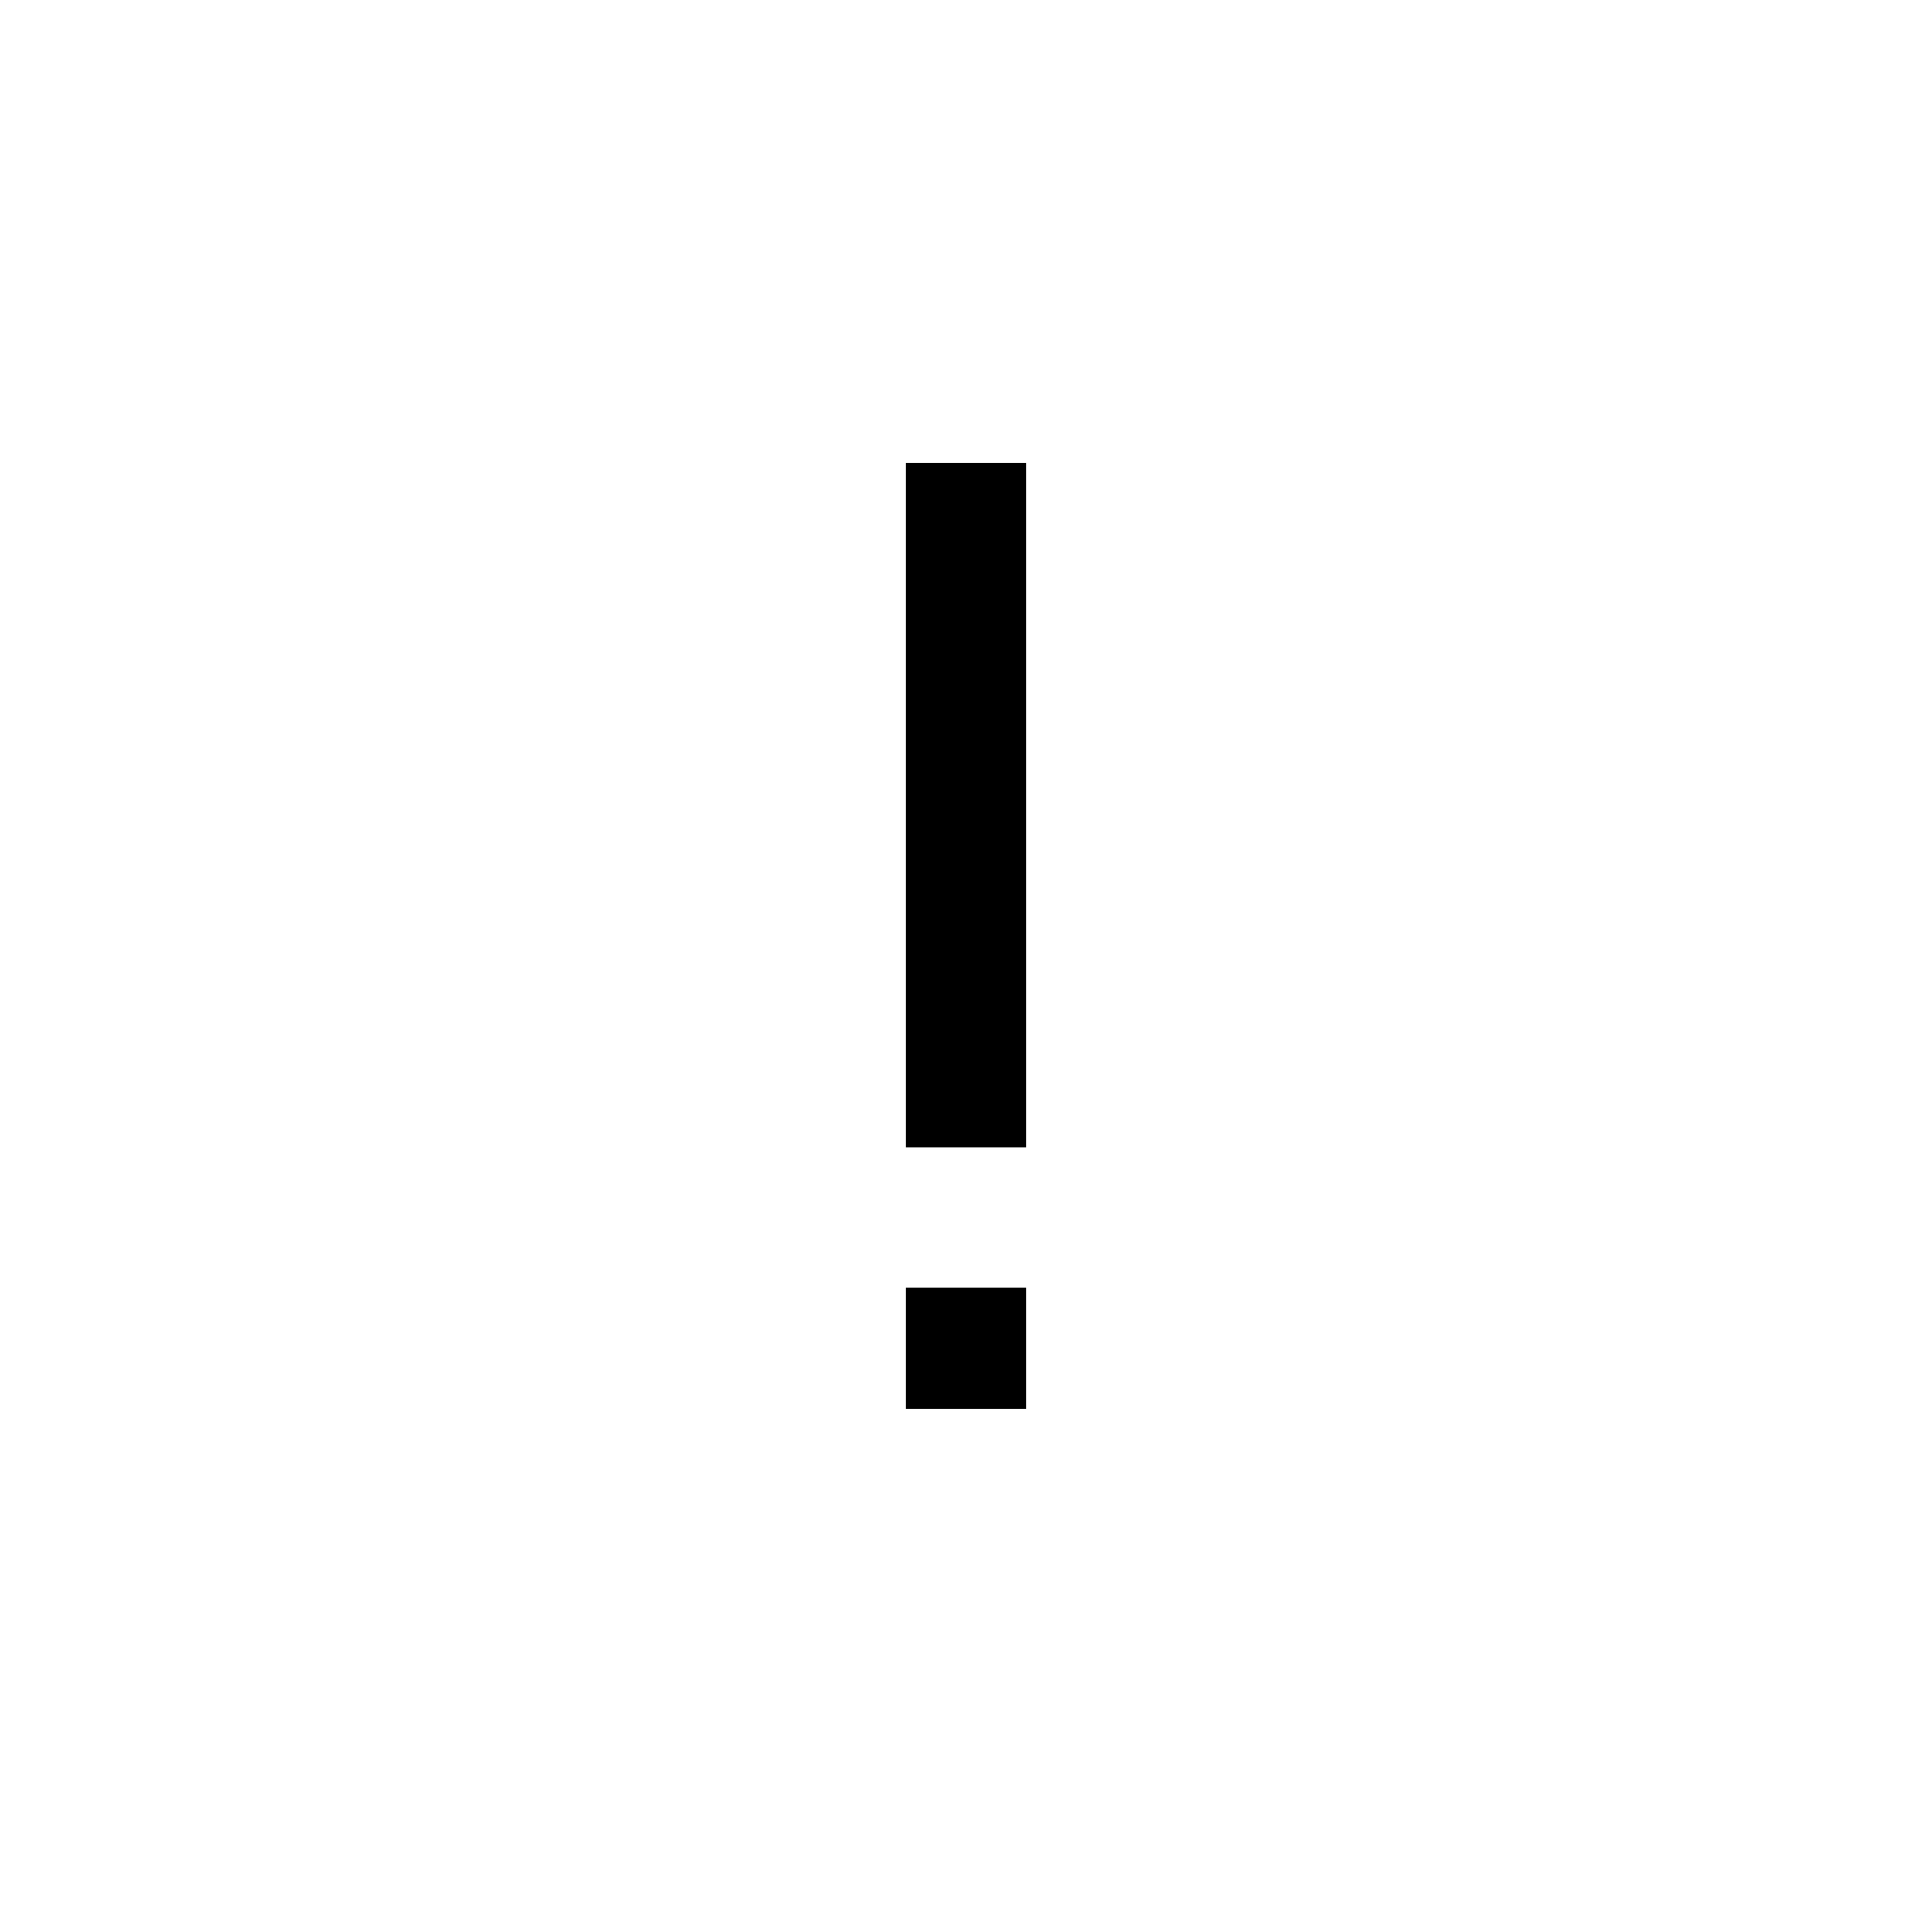
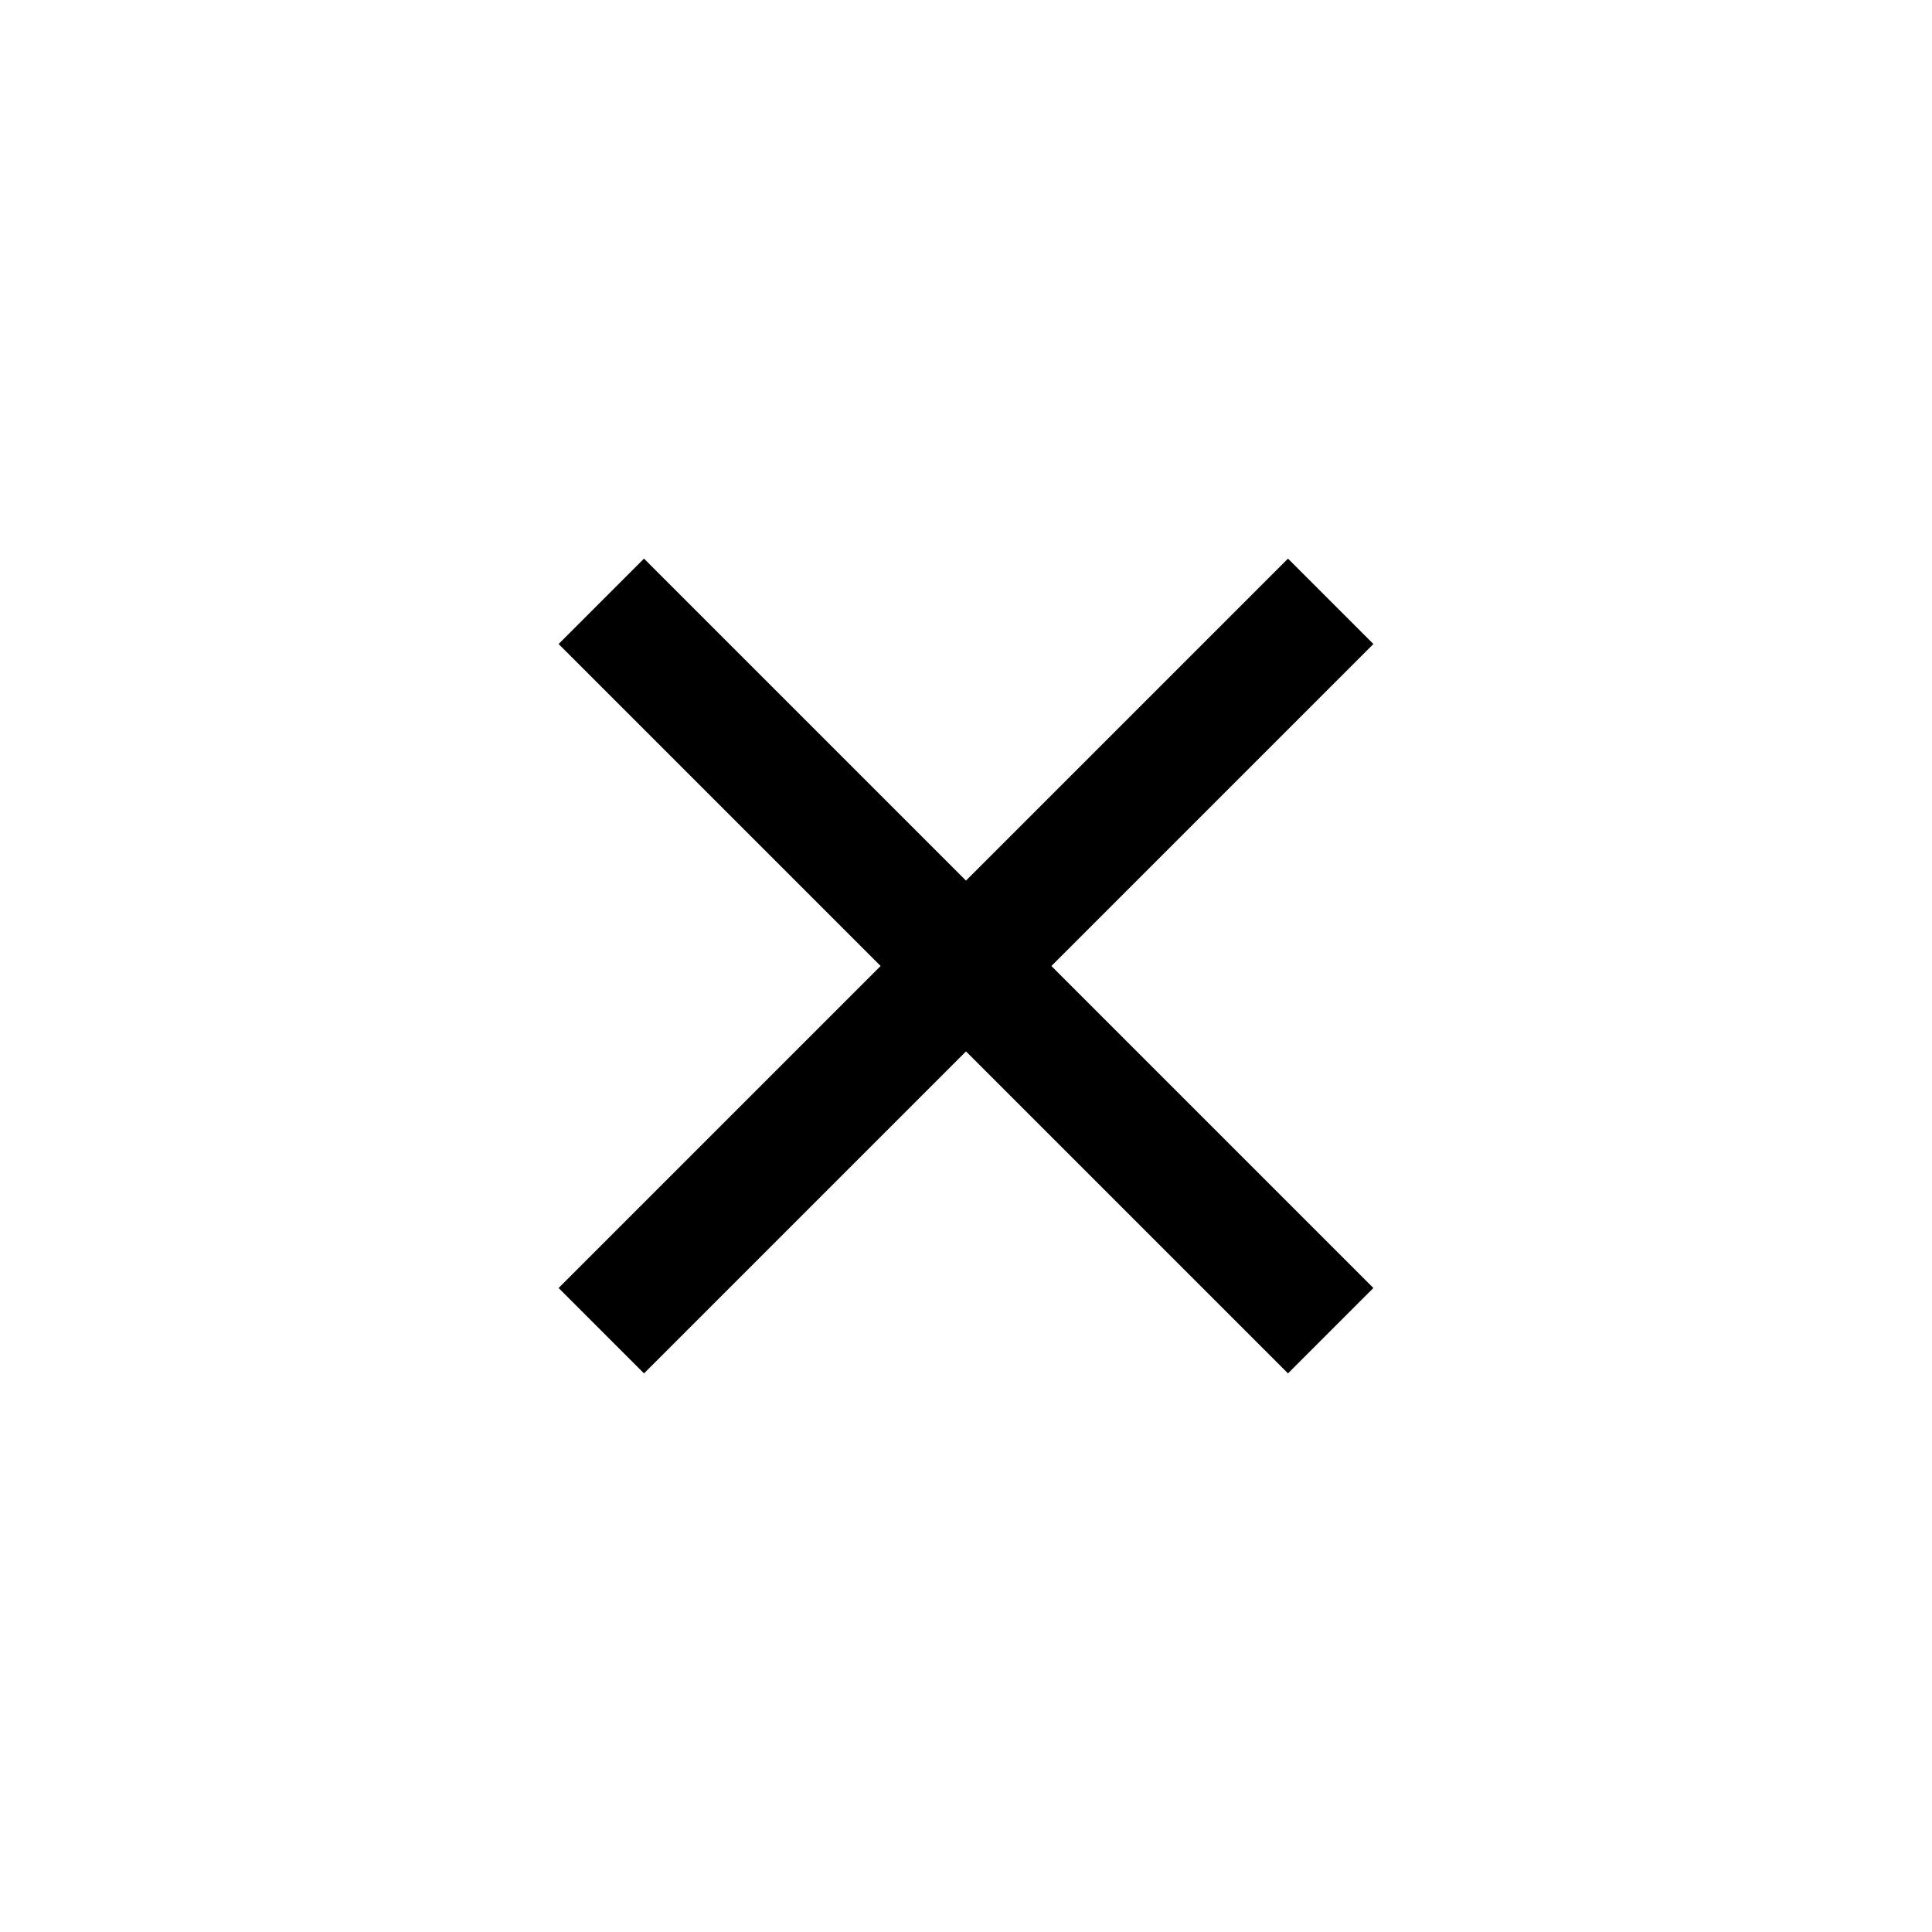
- <svg xmlns="http://www.w3.org/2000/svg" viewBox="0 0 24 24" fill="none" data-pcg-icon="pcg-status-failed" data-pcg-icon-status="STAGED" data-pcg-icon-version="P0.VR.PAGE-CONCEPT-GENERATOR-GROK-ICON-CLEANUP1">
-   <line x1="12" y1="6.5" x2="12" y2="13.5" stroke="currentColor" stroke-width="1.5" stroke-linecap="square" />
-   <rect x="11.25" y="16" width="1.5" height="1.5" fill="currentColor" stroke="none" />
+ <svg xmlns="http://www.w3.org/2000/svg" viewBox="0 0 24 24" fill="none" data-pcg-icon="pcg-status-failed" data-pcg-icon-status="STAGED" data-pcg-icon-version="P0.VR.PAGE-CONCEPT-GENERATOR-GROK-ICON-LABEL-CLEANUP2">
+   <line x1="8" y1="8" x2="16" y2="16" stroke="currentColor" stroke-width="1.5" stroke-linecap="square" />
+   <line x1="16" y1="8" x2="8" y2="16" stroke="currentColor" stroke-width="1.5" stroke-linecap="square" />
</svg>
